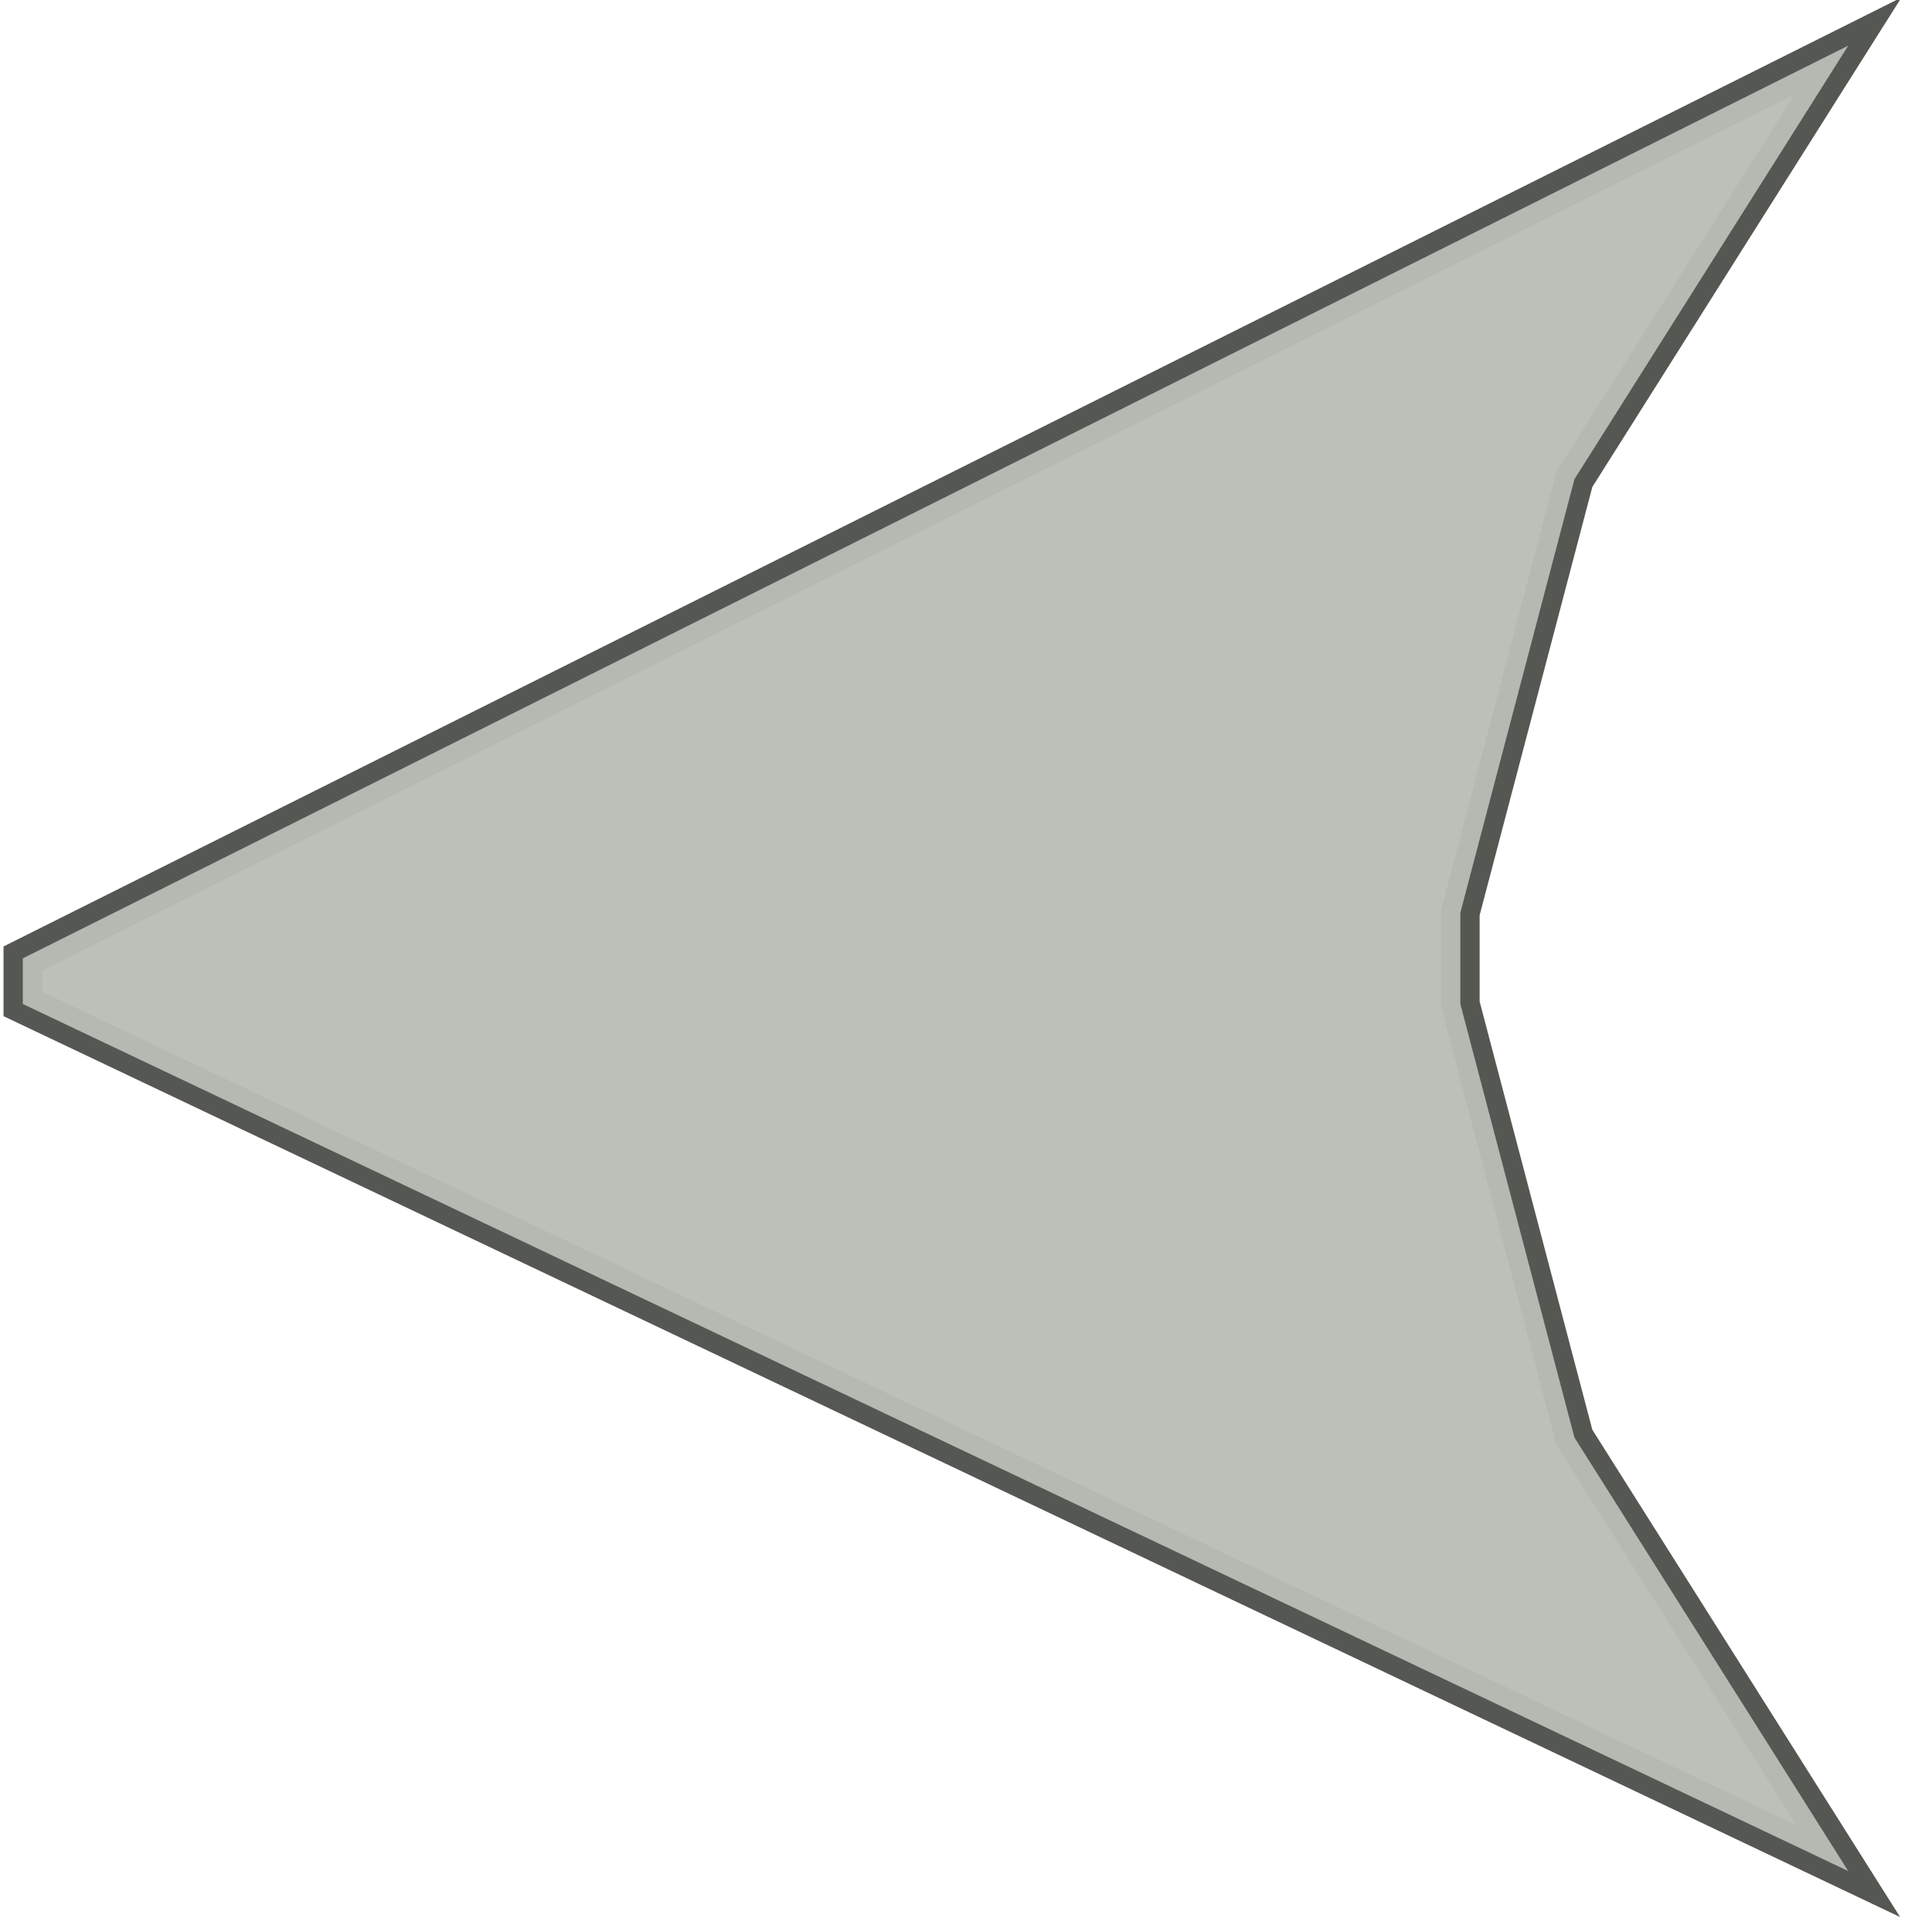
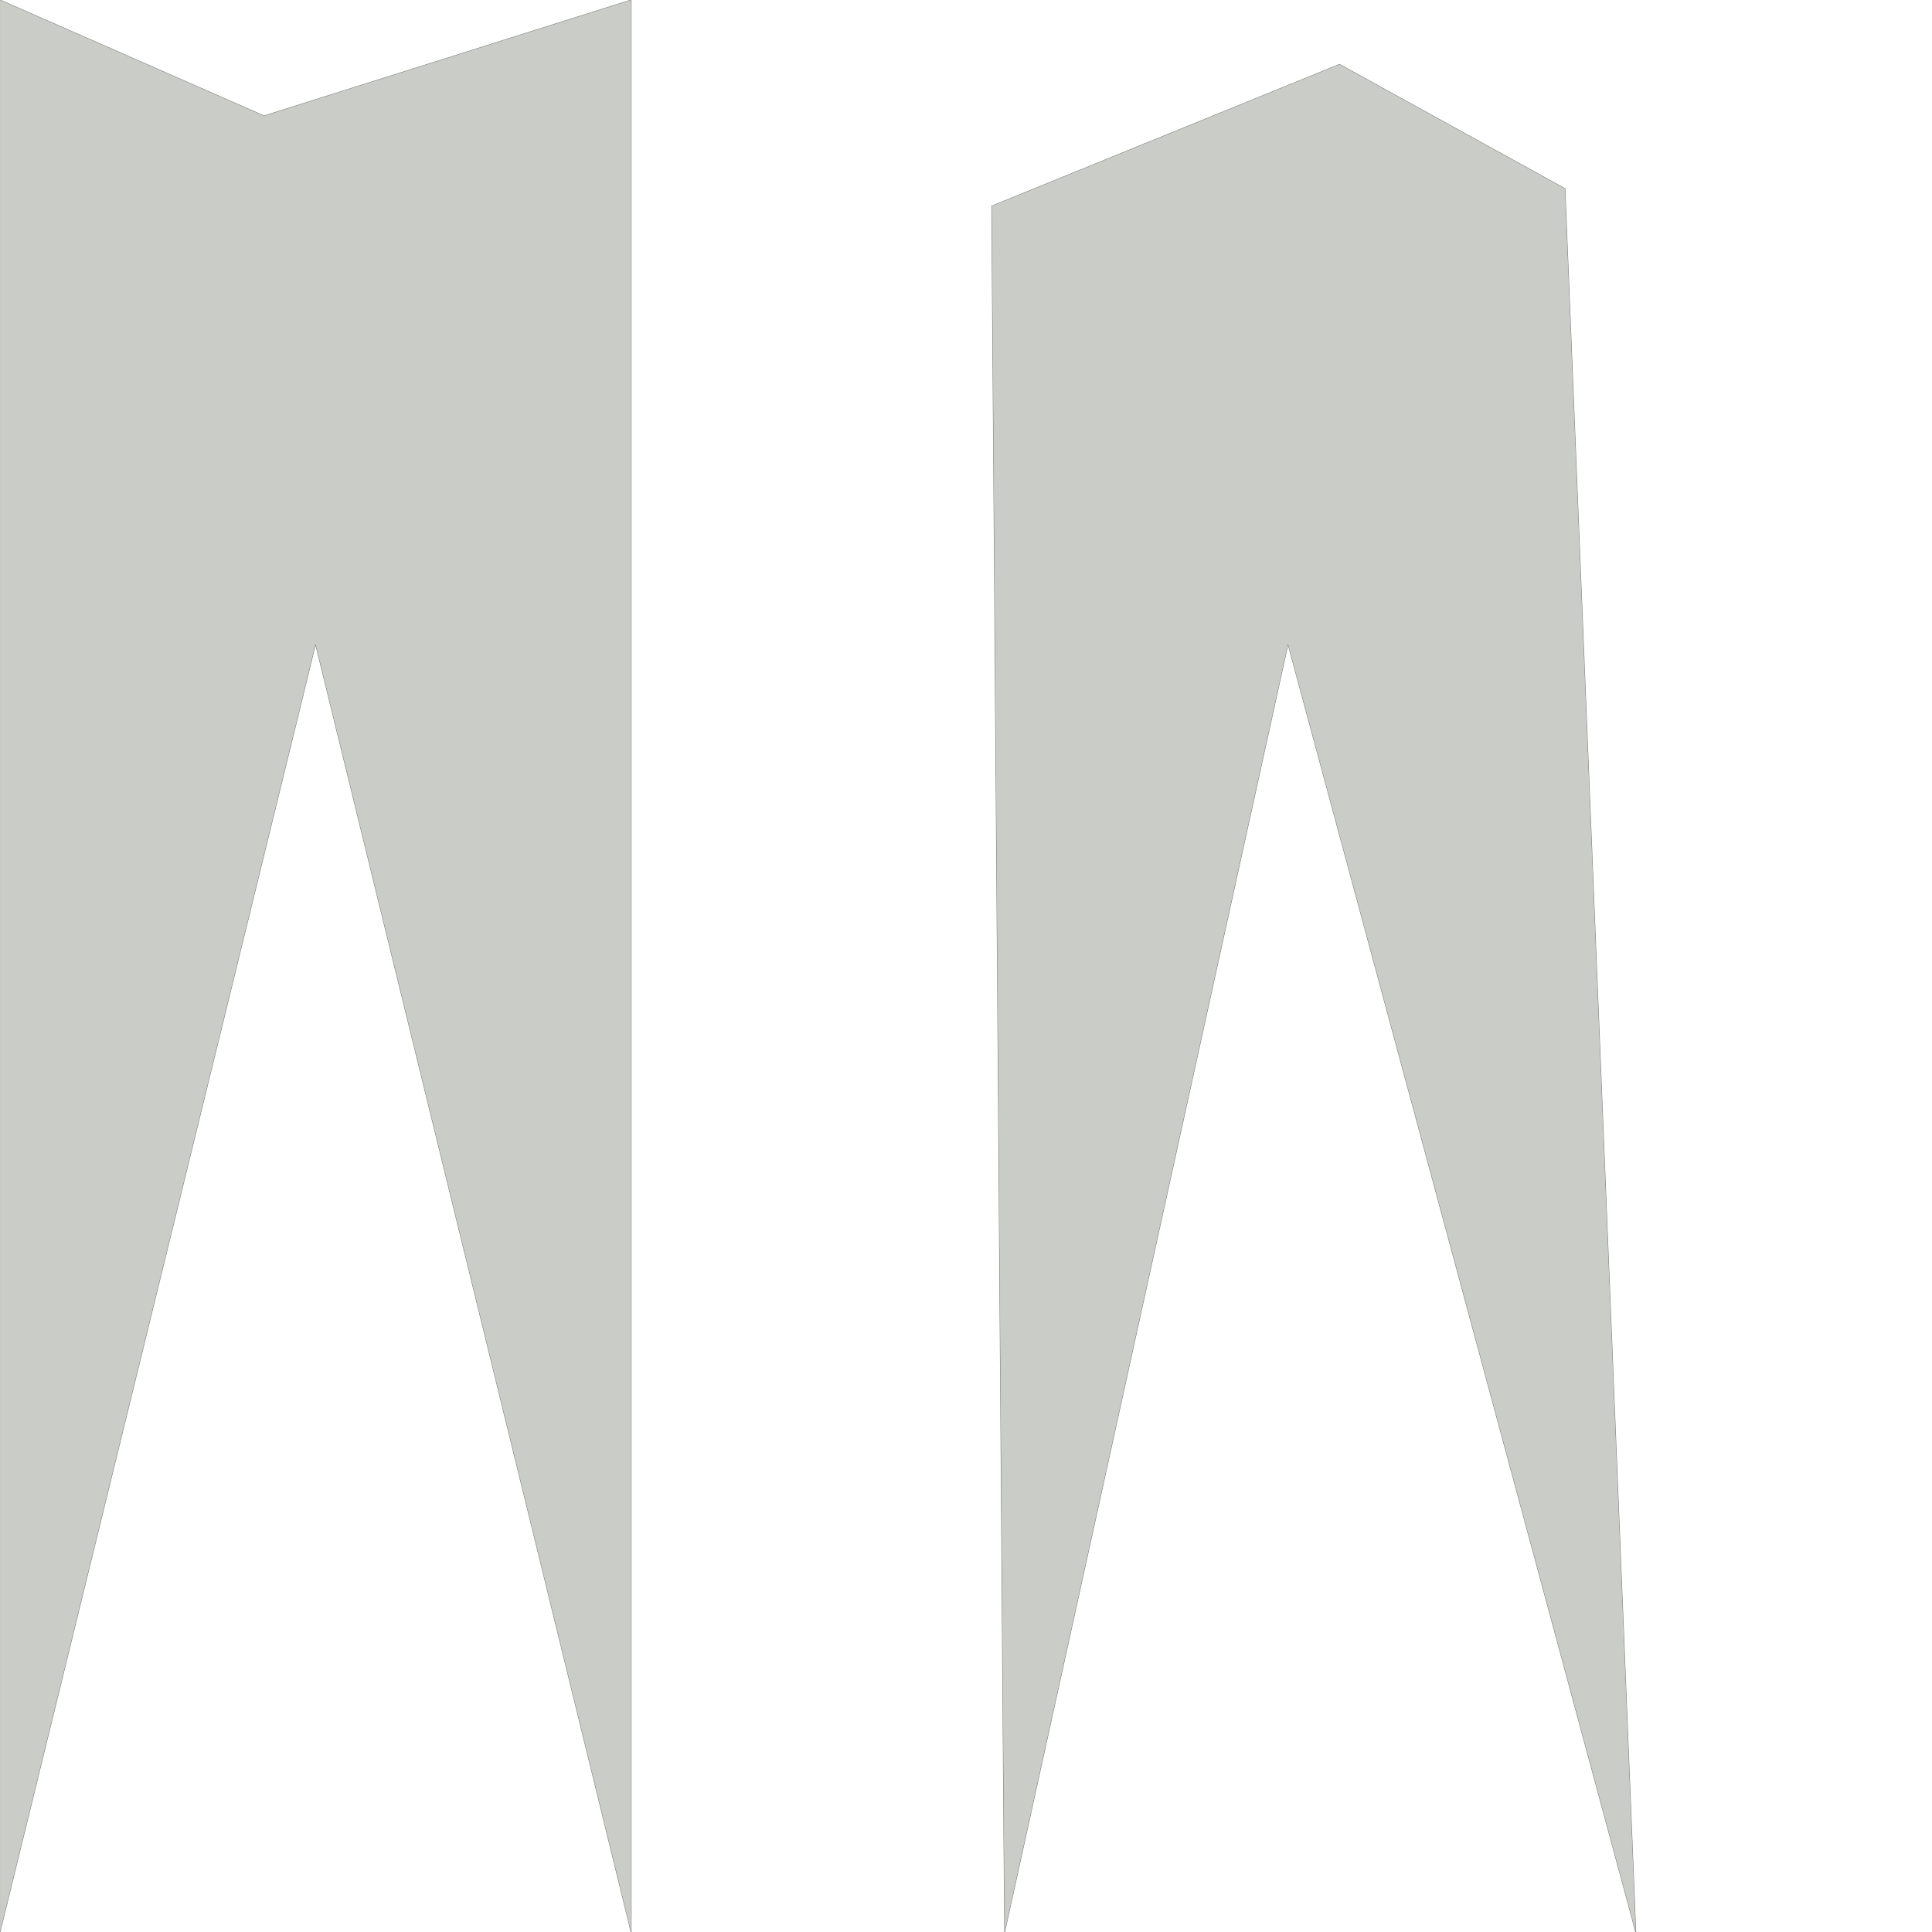
- <svg xmlns="http://www.w3.org/2000/svg" width="32" height="32" viewBox="0 0 8.467 8.467" version="1.1" id="svg1">
+ <svg xmlns="http://www.w3.org/2000/svg" width="300" height="300" viewBox="0 0 300 300" version="1.1" id="svg1">
  <defs id="defs1" />
-   <path d="M 0.1,4.2 V 4.4 L 8.1,8.2 6.9,6.3 6.4,4.4 V 4 L 6.9,2.1 8.1,0.2 Z" style="fill:#babdb6;fill-opacity:0.954;stroke:#555753;stroke-width:0.169;stroke-dasharray:none;paint-order:markers stroke fill" id="ship" />
+   <g id="layer1" transform="translate(-0.1499987,-0.5323192)">
+     <path id="path3" style="opacity:0.8;fill:#babdb6;fill-opacity:0.957;stroke:#555753;stroke-width:0.125;stroke-dasharray:none;paint-order:markers stroke fill" d="M 0.15,0.532 41.15,18.532 l 57,-18 V 300.532 l -49,-200 -49,200 z" />
+     <path id="path3-8" style="opacity:0.8;fill:#babdb6;fill-opacity:0.957;stroke:#555753;stroke-width:0.125;stroke-dasharray:none;paint-order:markers stroke fill" d="m 154.15,32.532 54,-22 35,19.294 11,270.706 -54,-200 -44,200 z" />
+   </g>
</svg>
